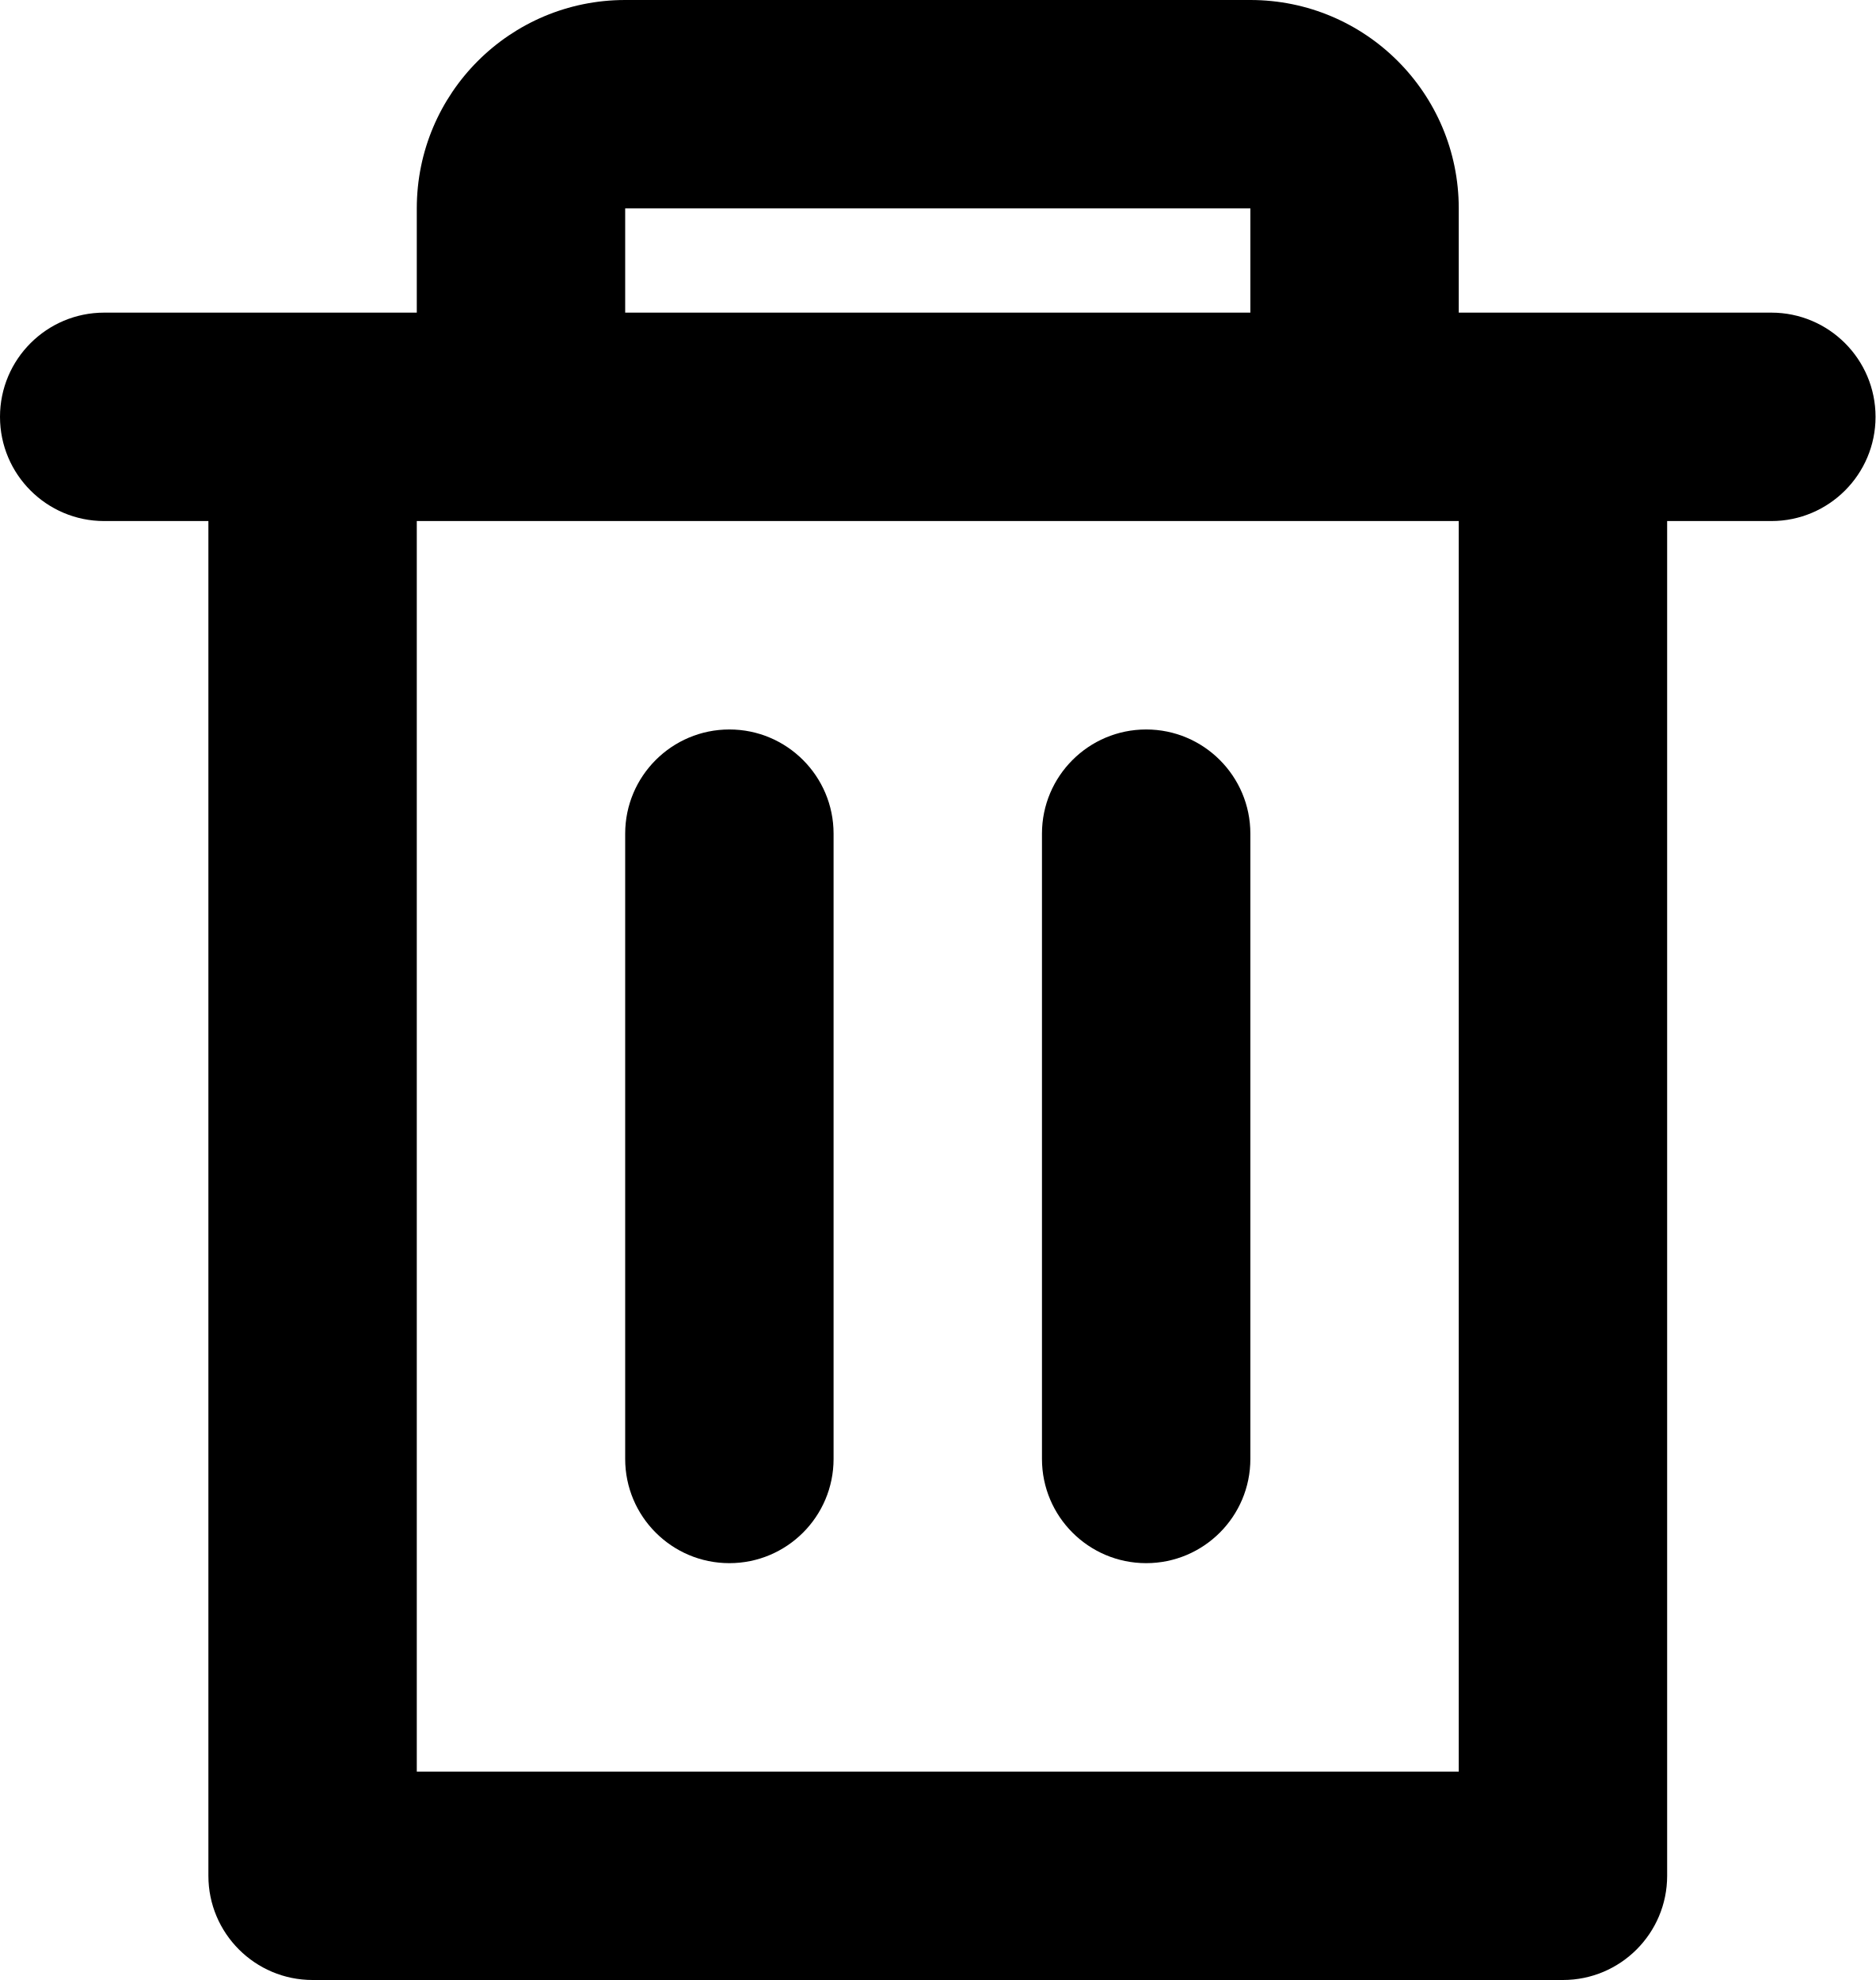
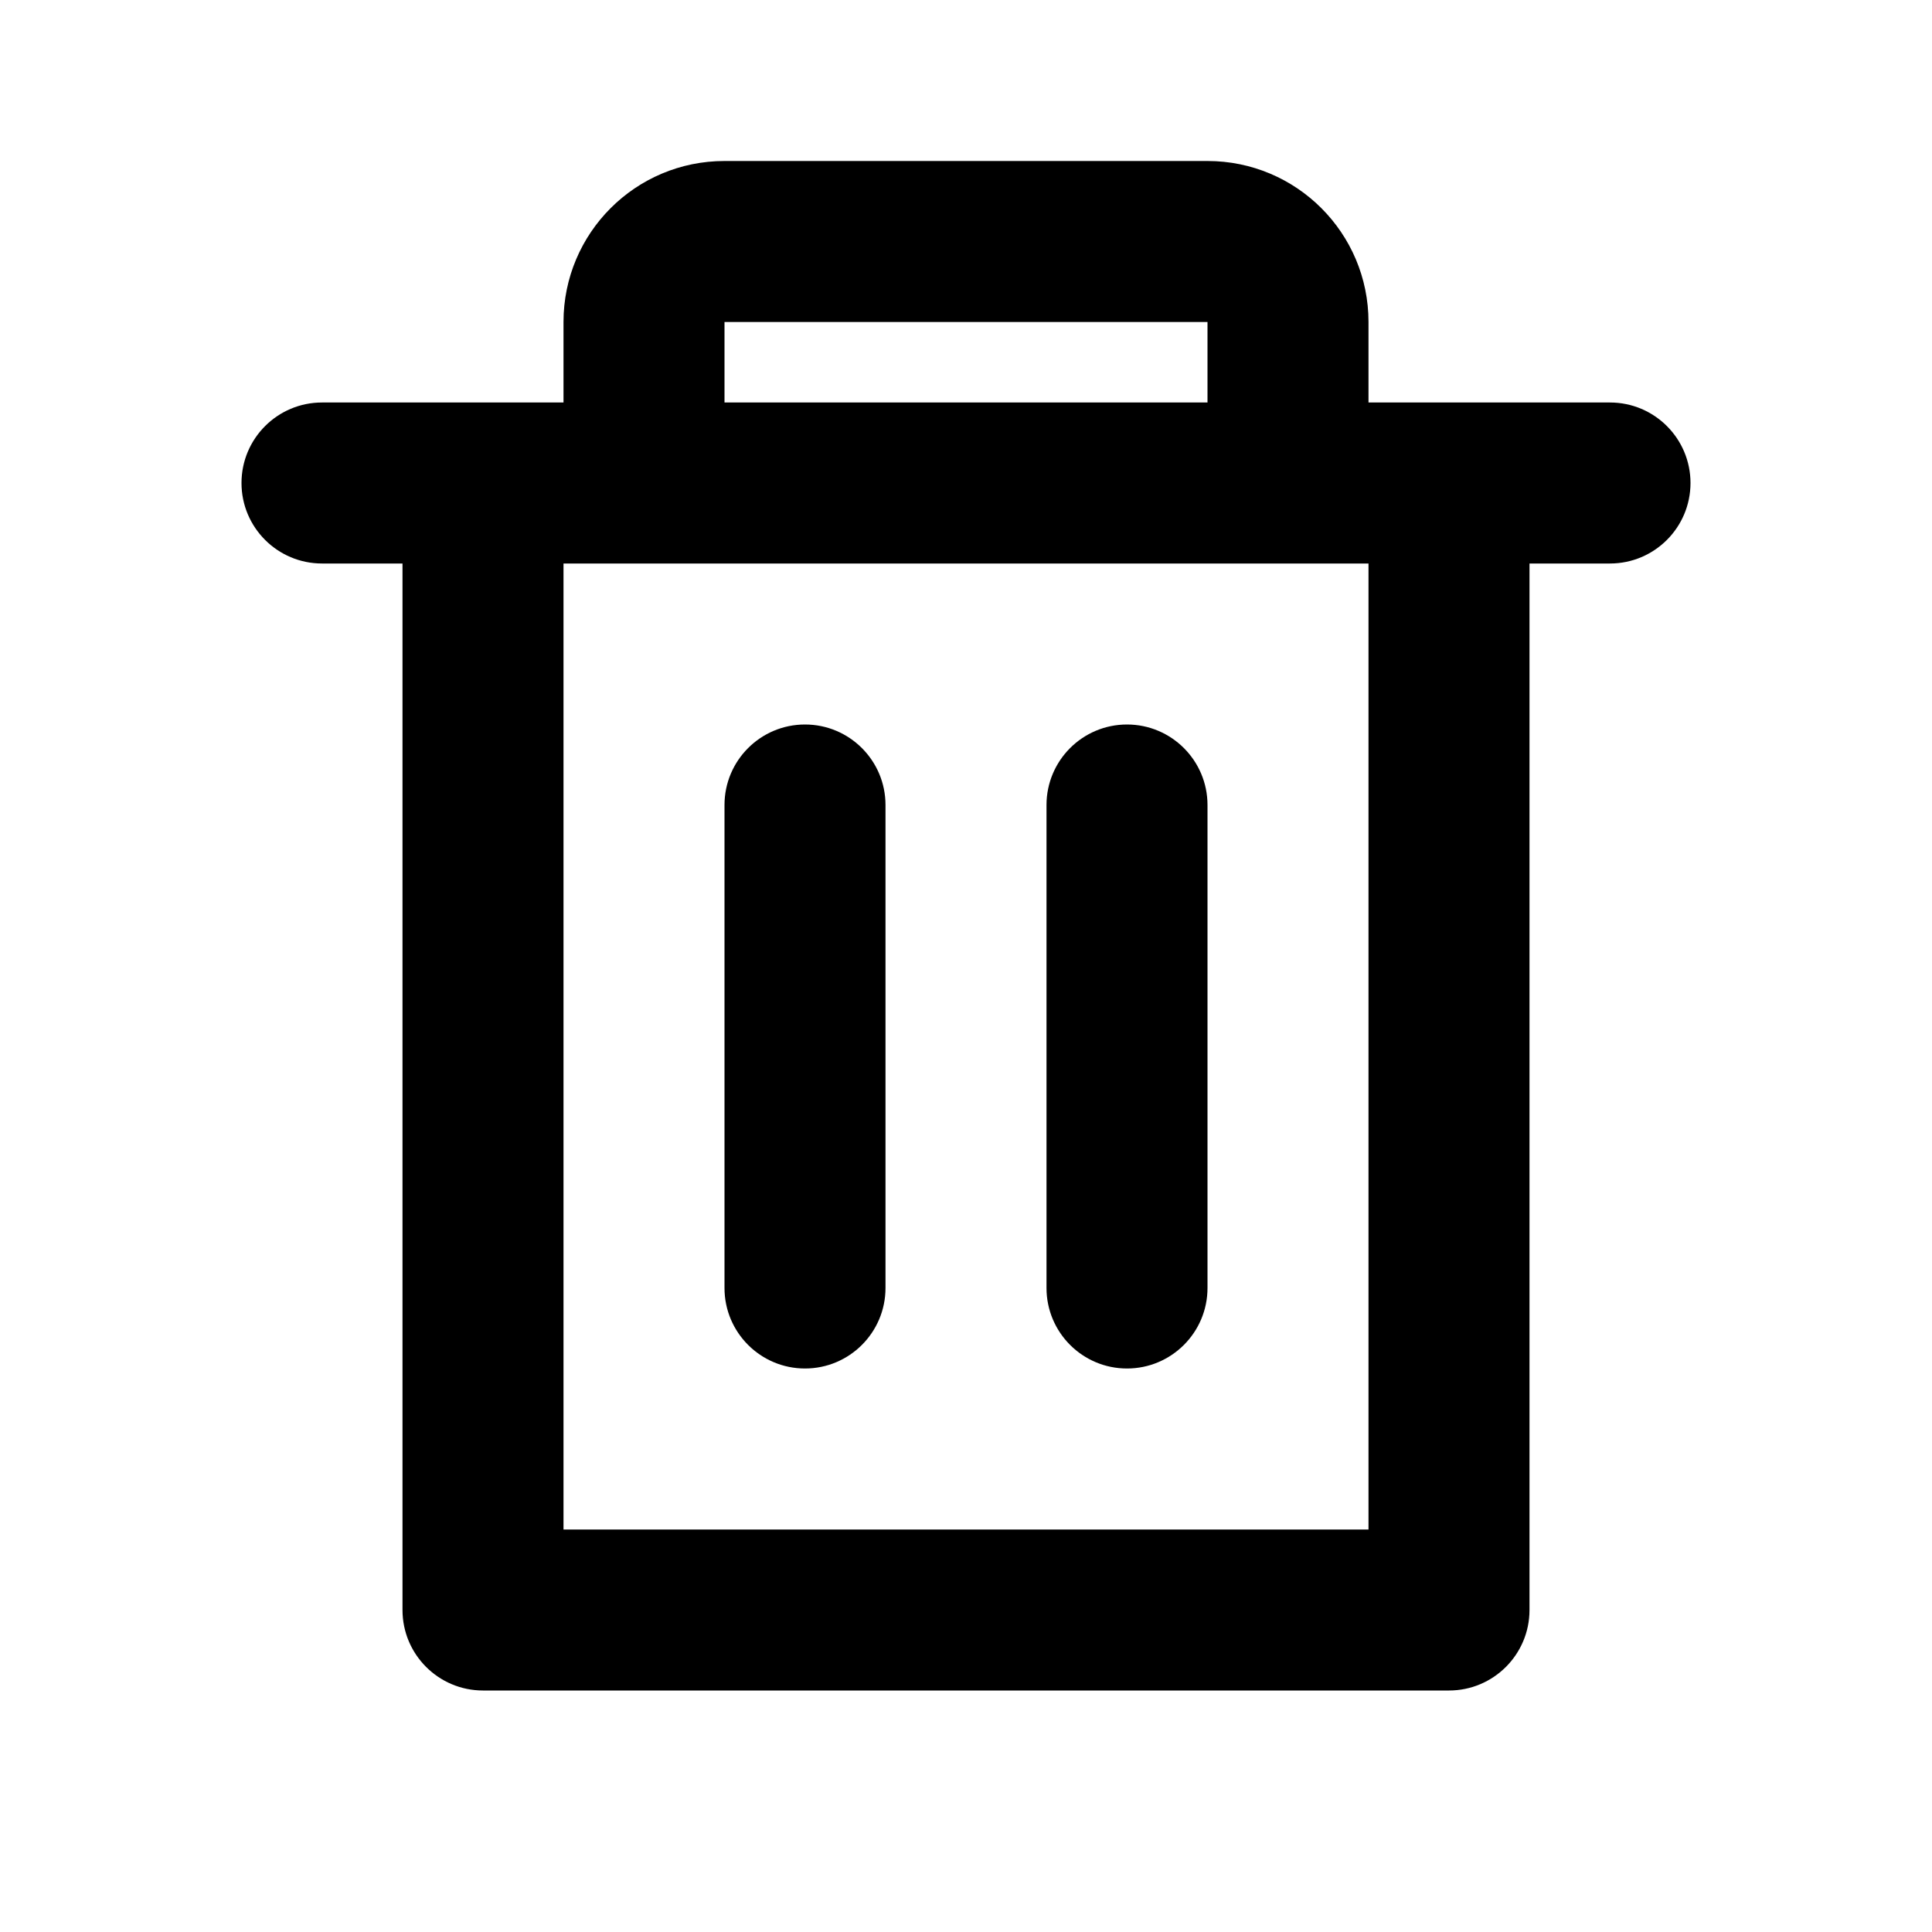
- <svg xmlns="http://www.w3.org/2000/svg" width="18" height="19" viewBox="0 0 18 19" fill="none">
-   <path fill-rule="evenodd" clip-rule="evenodd" d="M4 2C4 0.895 4.895 0 6 0H12C13.105 0 14 0.895 14 2V3H17C17.552 3 18 3.448 18 4C18 4.552 17.552 5 17 5H16V18C16 18.552 15.552 19 15 19H3C2.448 19 2 18.552 2 18V5H1C0.448 5 0 4.552 0 4C0 3.448 0.448 3 1 3H4V2ZM6 3V2H12V3H6ZM14 5H4V17H14V5ZM7 7C7.552 7 8 7.448 8 8V14C8 14.552 7.552 15 7 15C6.448 15 6 14.552 6 14V8C6 7.448 6.448 7 7 7ZM11 7C11.552 7 12 7.448 12 8V14C12 14.552 11.552 15 11 15C10.448 15 10 14.552 10 14V8C10 7.448 10.448 7 11 7Z" fill="currentColor" />
+ <svg xmlns="http://www.w3.org/2000/svg" width="24" height="24" viewBox="0 0 24 24" fill="none">
+   <path fill-rule="evenodd" clip-rule="evenodd" d="M7 4C7 2.895 7.895 2 9 2H15C16.105 2 17 2.895 17 4V5H20C20.552 5 21 5.448 21 6C21 6.552 20.552 7 20 7H19V20C19 20.552 18.552 21 18 21H6C5.448 21 5 20.552 5 20V7H4C3.448 7 3 6.552 3 6C3 5.448 3.448 5 4 5H7V4ZM9 5V4H15V5H9ZM17 7H7V19H17V7ZM10 9C10.552 9 11 9.448 11 10V16C11 16.552 10.552 17 10 17C9.448 17 9 16.552 9 16V10C9 9.448 9.448 9 10 9ZM14 9C14.552 9 15 9.448 15 10V16C15 16.552 14.552 17 14 17C13.448 17 13 16.552 13 16V10C13 9.448 13.448 9 14 9Z" fill="currentColor" />
</svg>
